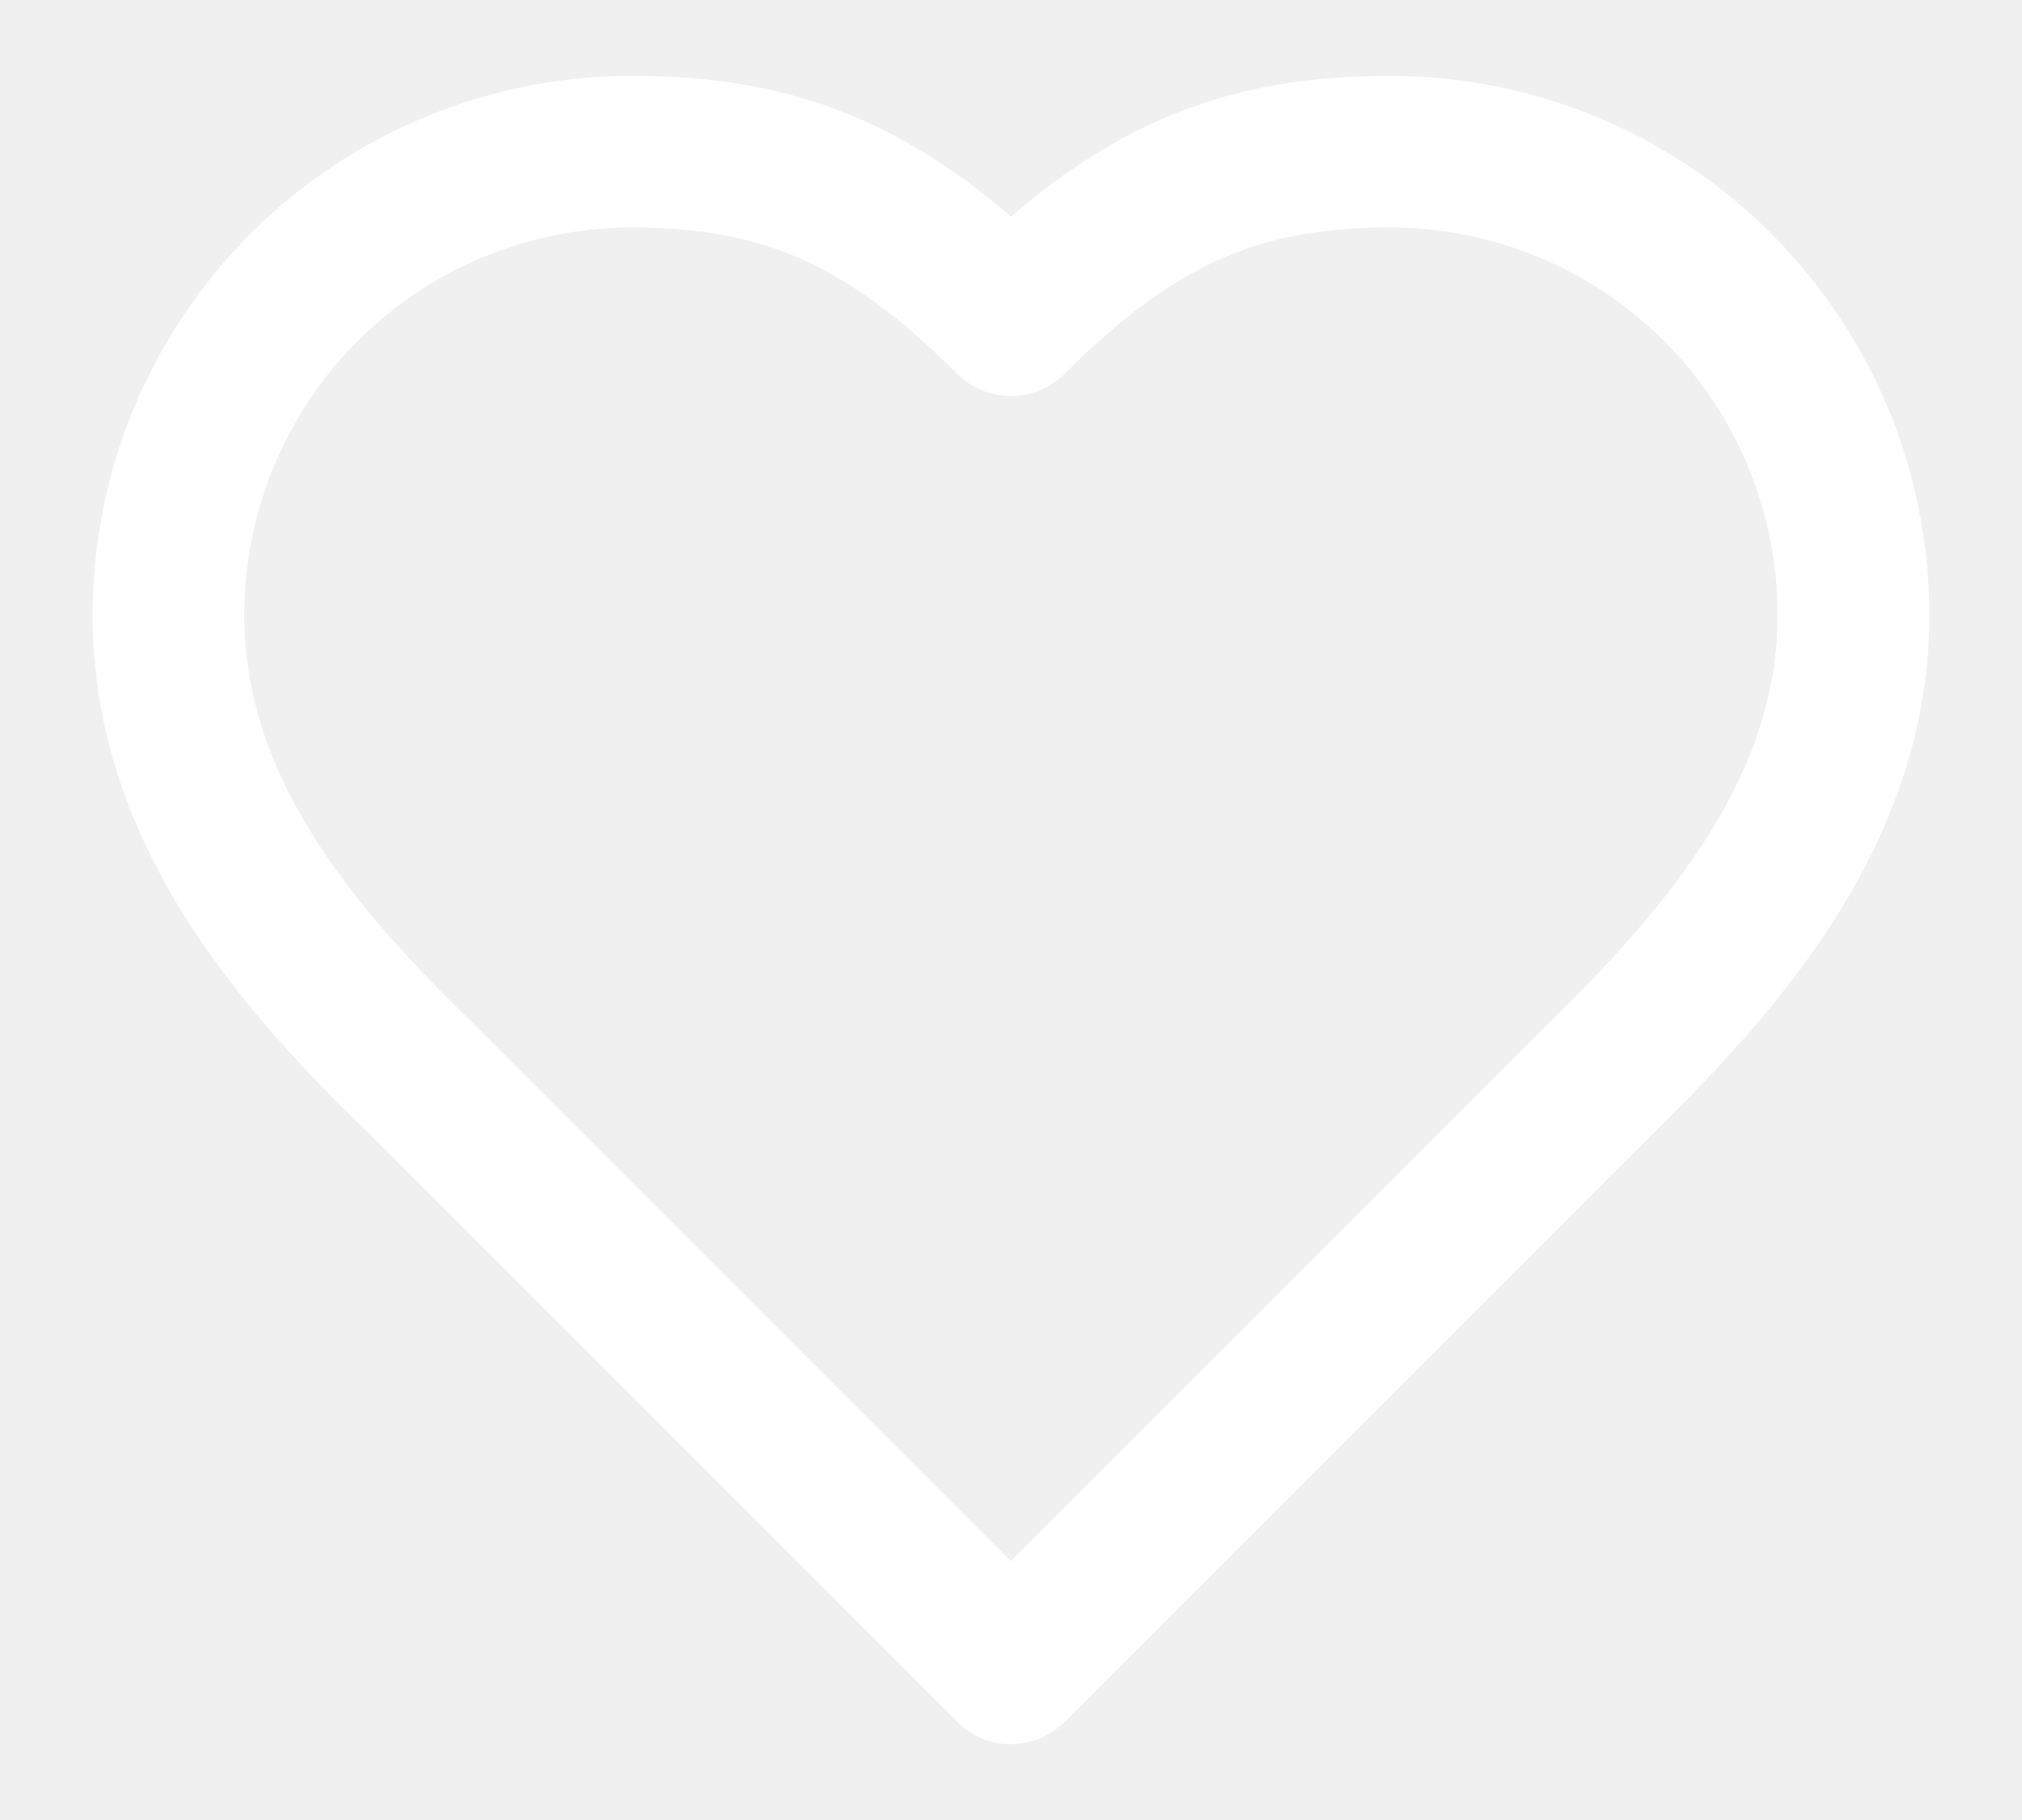
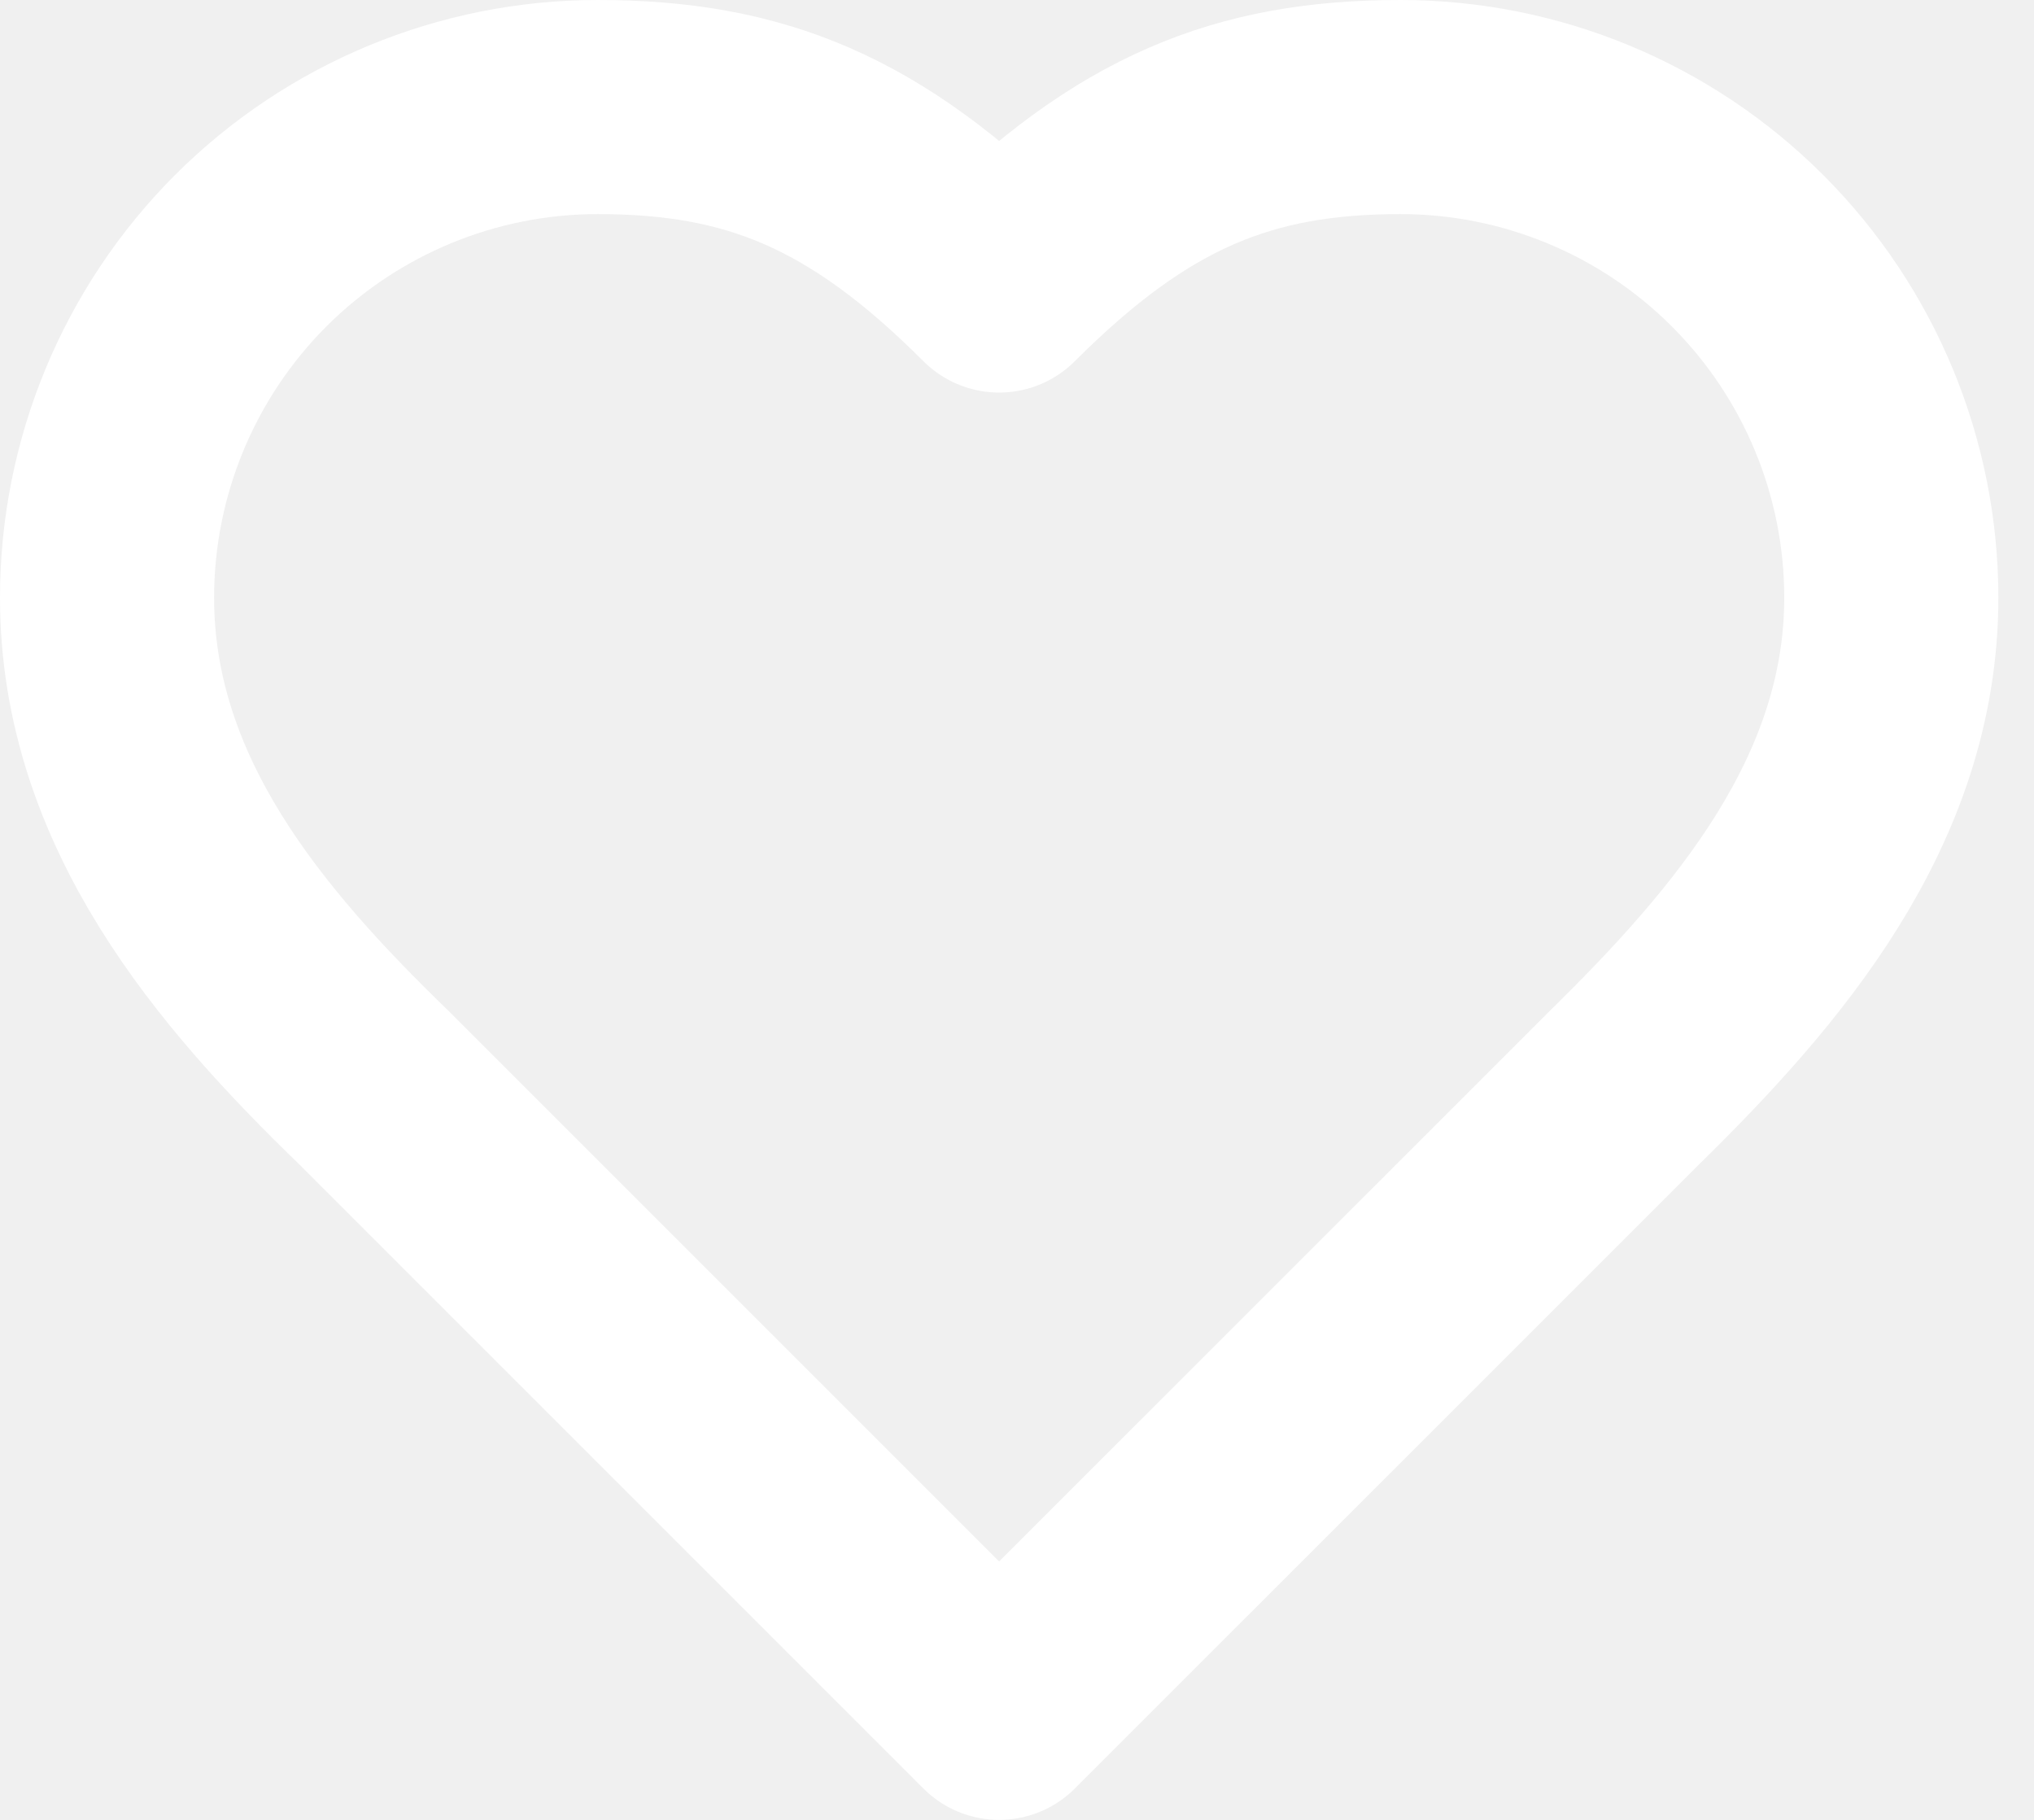
- <svg xmlns="http://www.w3.org/2000/svg" width="20" height="18" viewBox="0 0 20 18" fill="none">
-   <path d="M15.833 10.667C17.074 9.45 18.333 7.992 18.333 6.083C18.333 4.868 17.85 3.702 16.99 2.842C16.131 1.983 14.965 1.5 13.749 1.5C12.283 1.5 11.249 1.917 9.999 3.167C8.749 1.917 7.716 1.5 6.249 1.5C5.034 1.5 3.868 1.983 3.008 2.842C2.149 3.702 1.666 4.868 1.666 6.083C1.666 8 2.916 9.458 4.166 10.667L9.999 16.5L15.833 10.667Z" stroke="white" stroke-width="1.5" stroke-linecap="round" stroke-linejoin="round" />
+ <svg xmlns="http://www.w3.org/2000/svg" width="19" height="17" viewBox="0 0 19 17" fill="none">
+   <path d="M15.167 10.167C16.408 8.95 17.667 7.492 17.667 5.583C17.667 4.368 17.184 3.202 16.324 2.342C15.465 1.483 14.299 1 13.083 1C11.617 1 10.583 1.417 9.333 2.667C8.083 1.417 7.05 1 5.583 1C4.368 1 3.202 1.483 2.342 2.342C1.483 3.202 1 4.368 1 5.583C1 7.5 2.25 8.958 3.5 10.167L9.333 16L15.167 10.167Z" stroke="white" stroke-width="2" stroke-linecap="round" stroke-linejoin="round" />
</svg>
